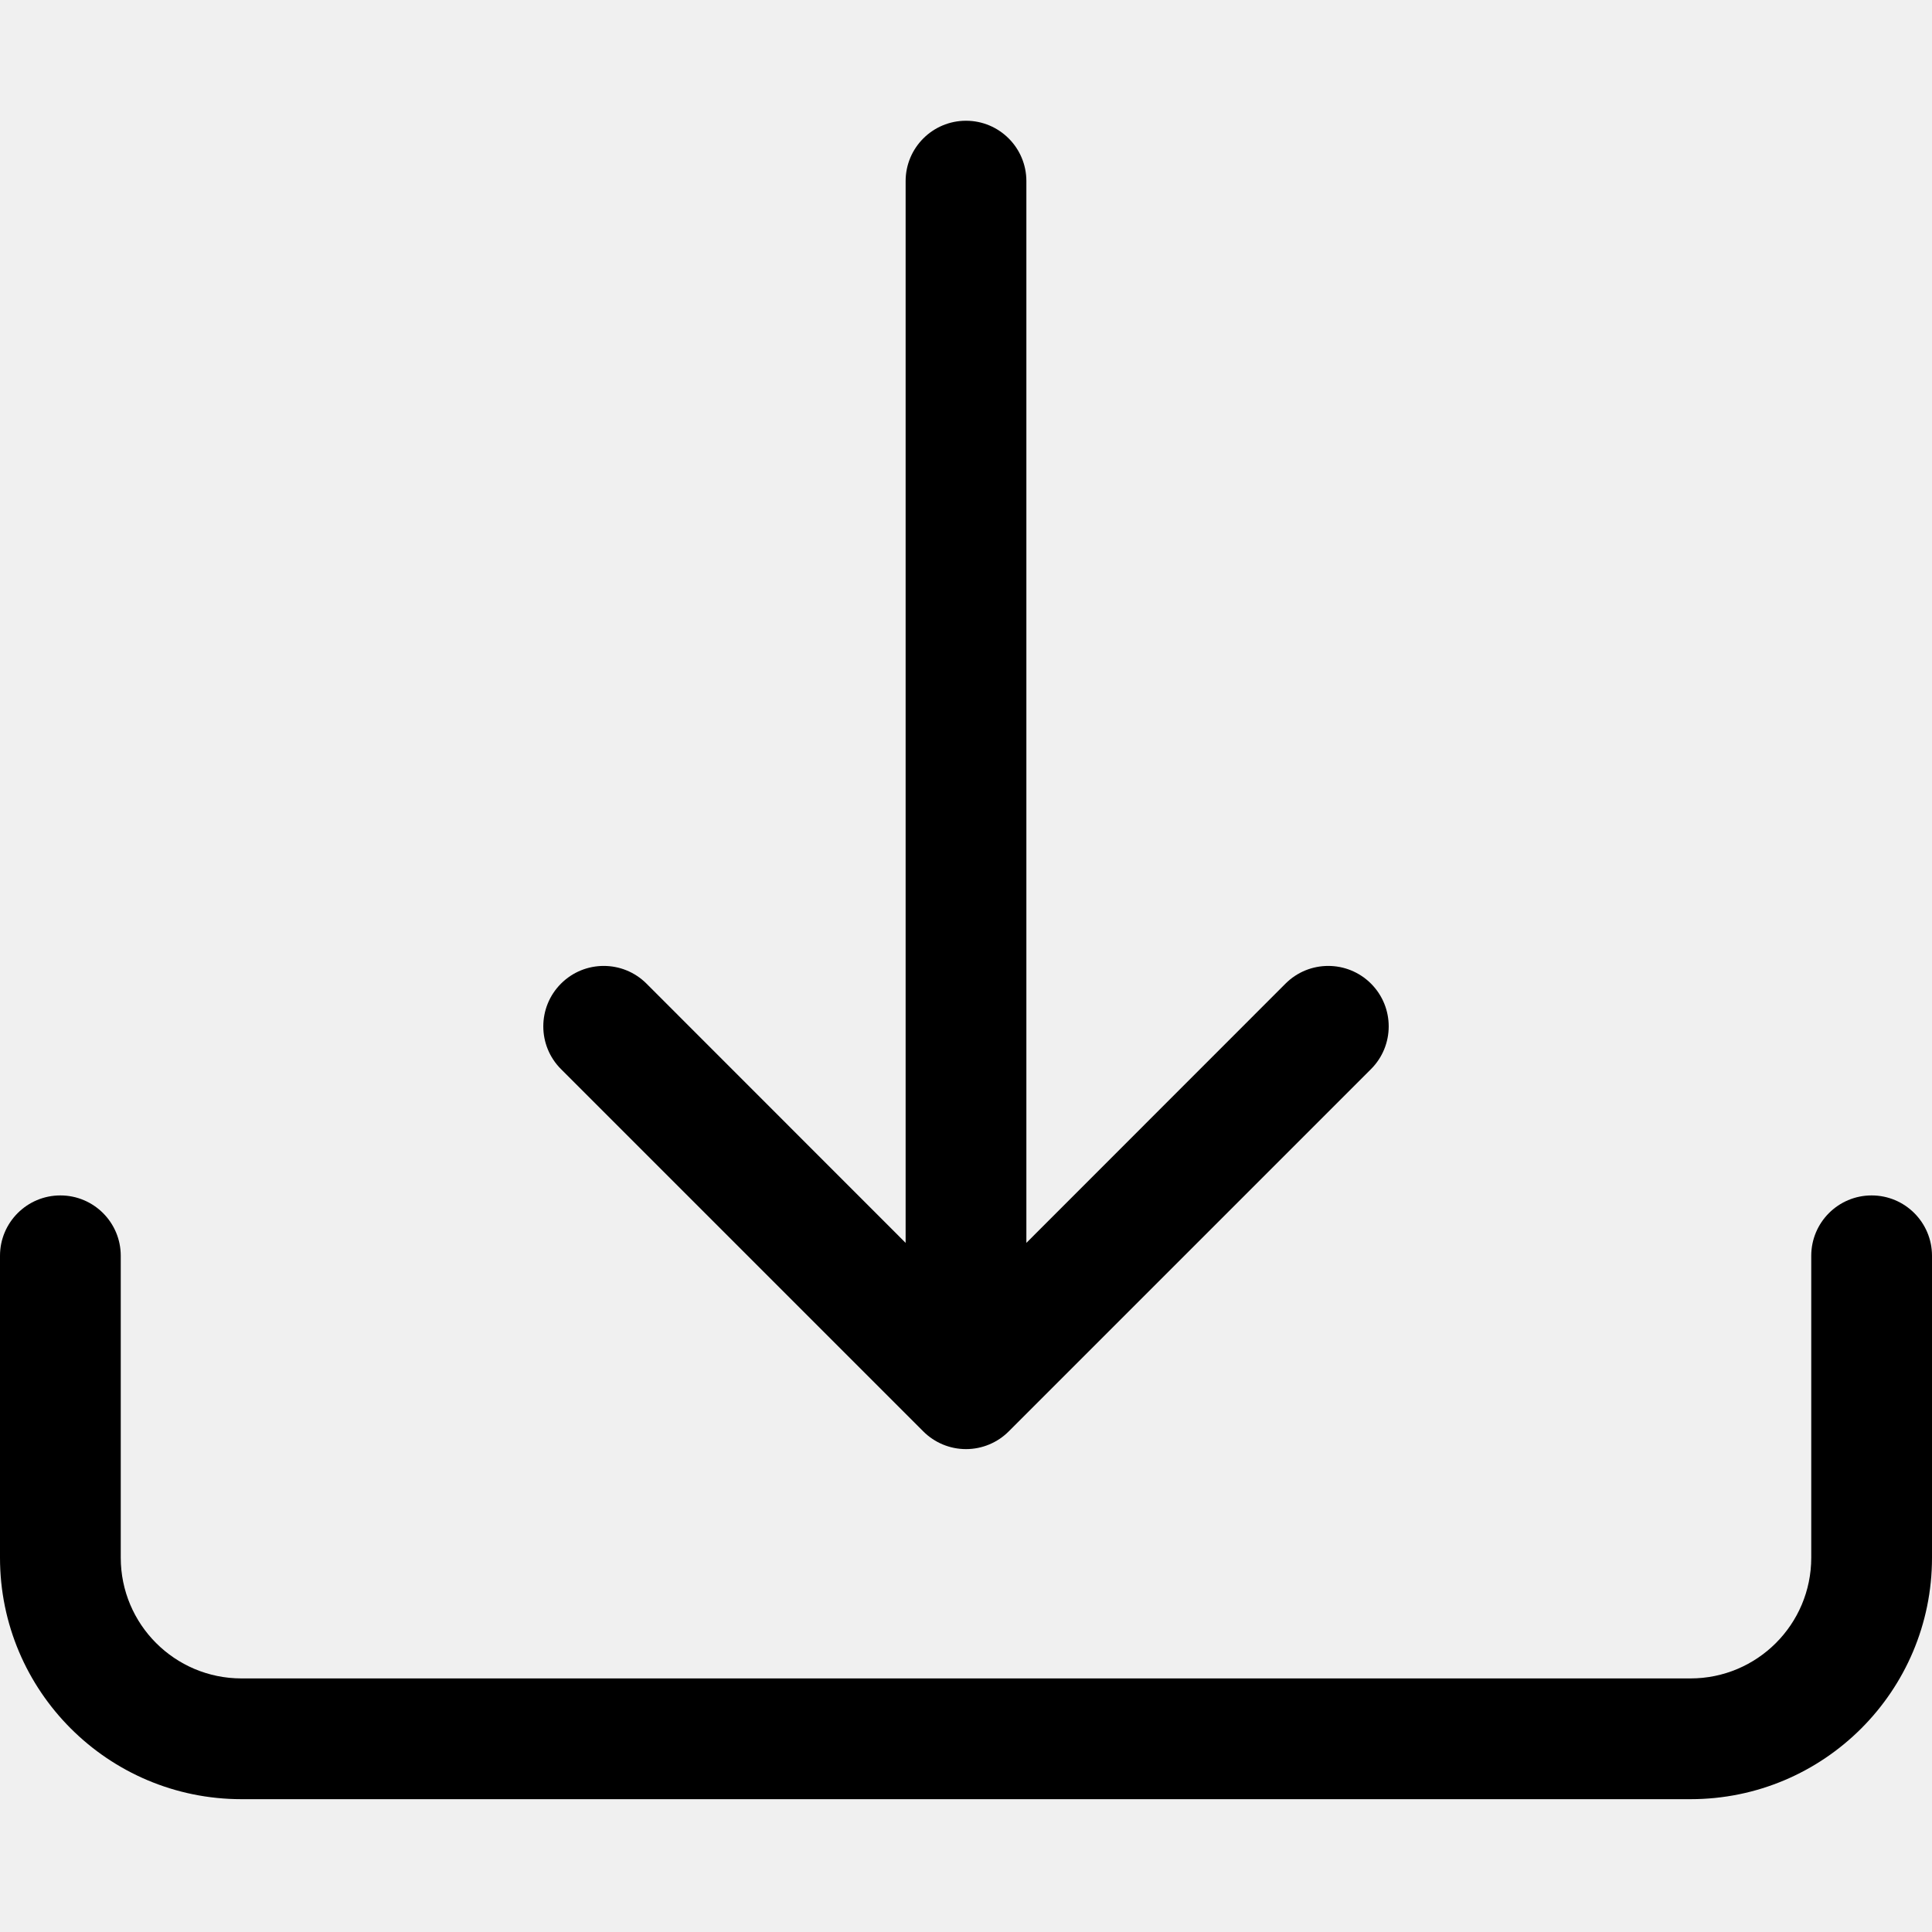
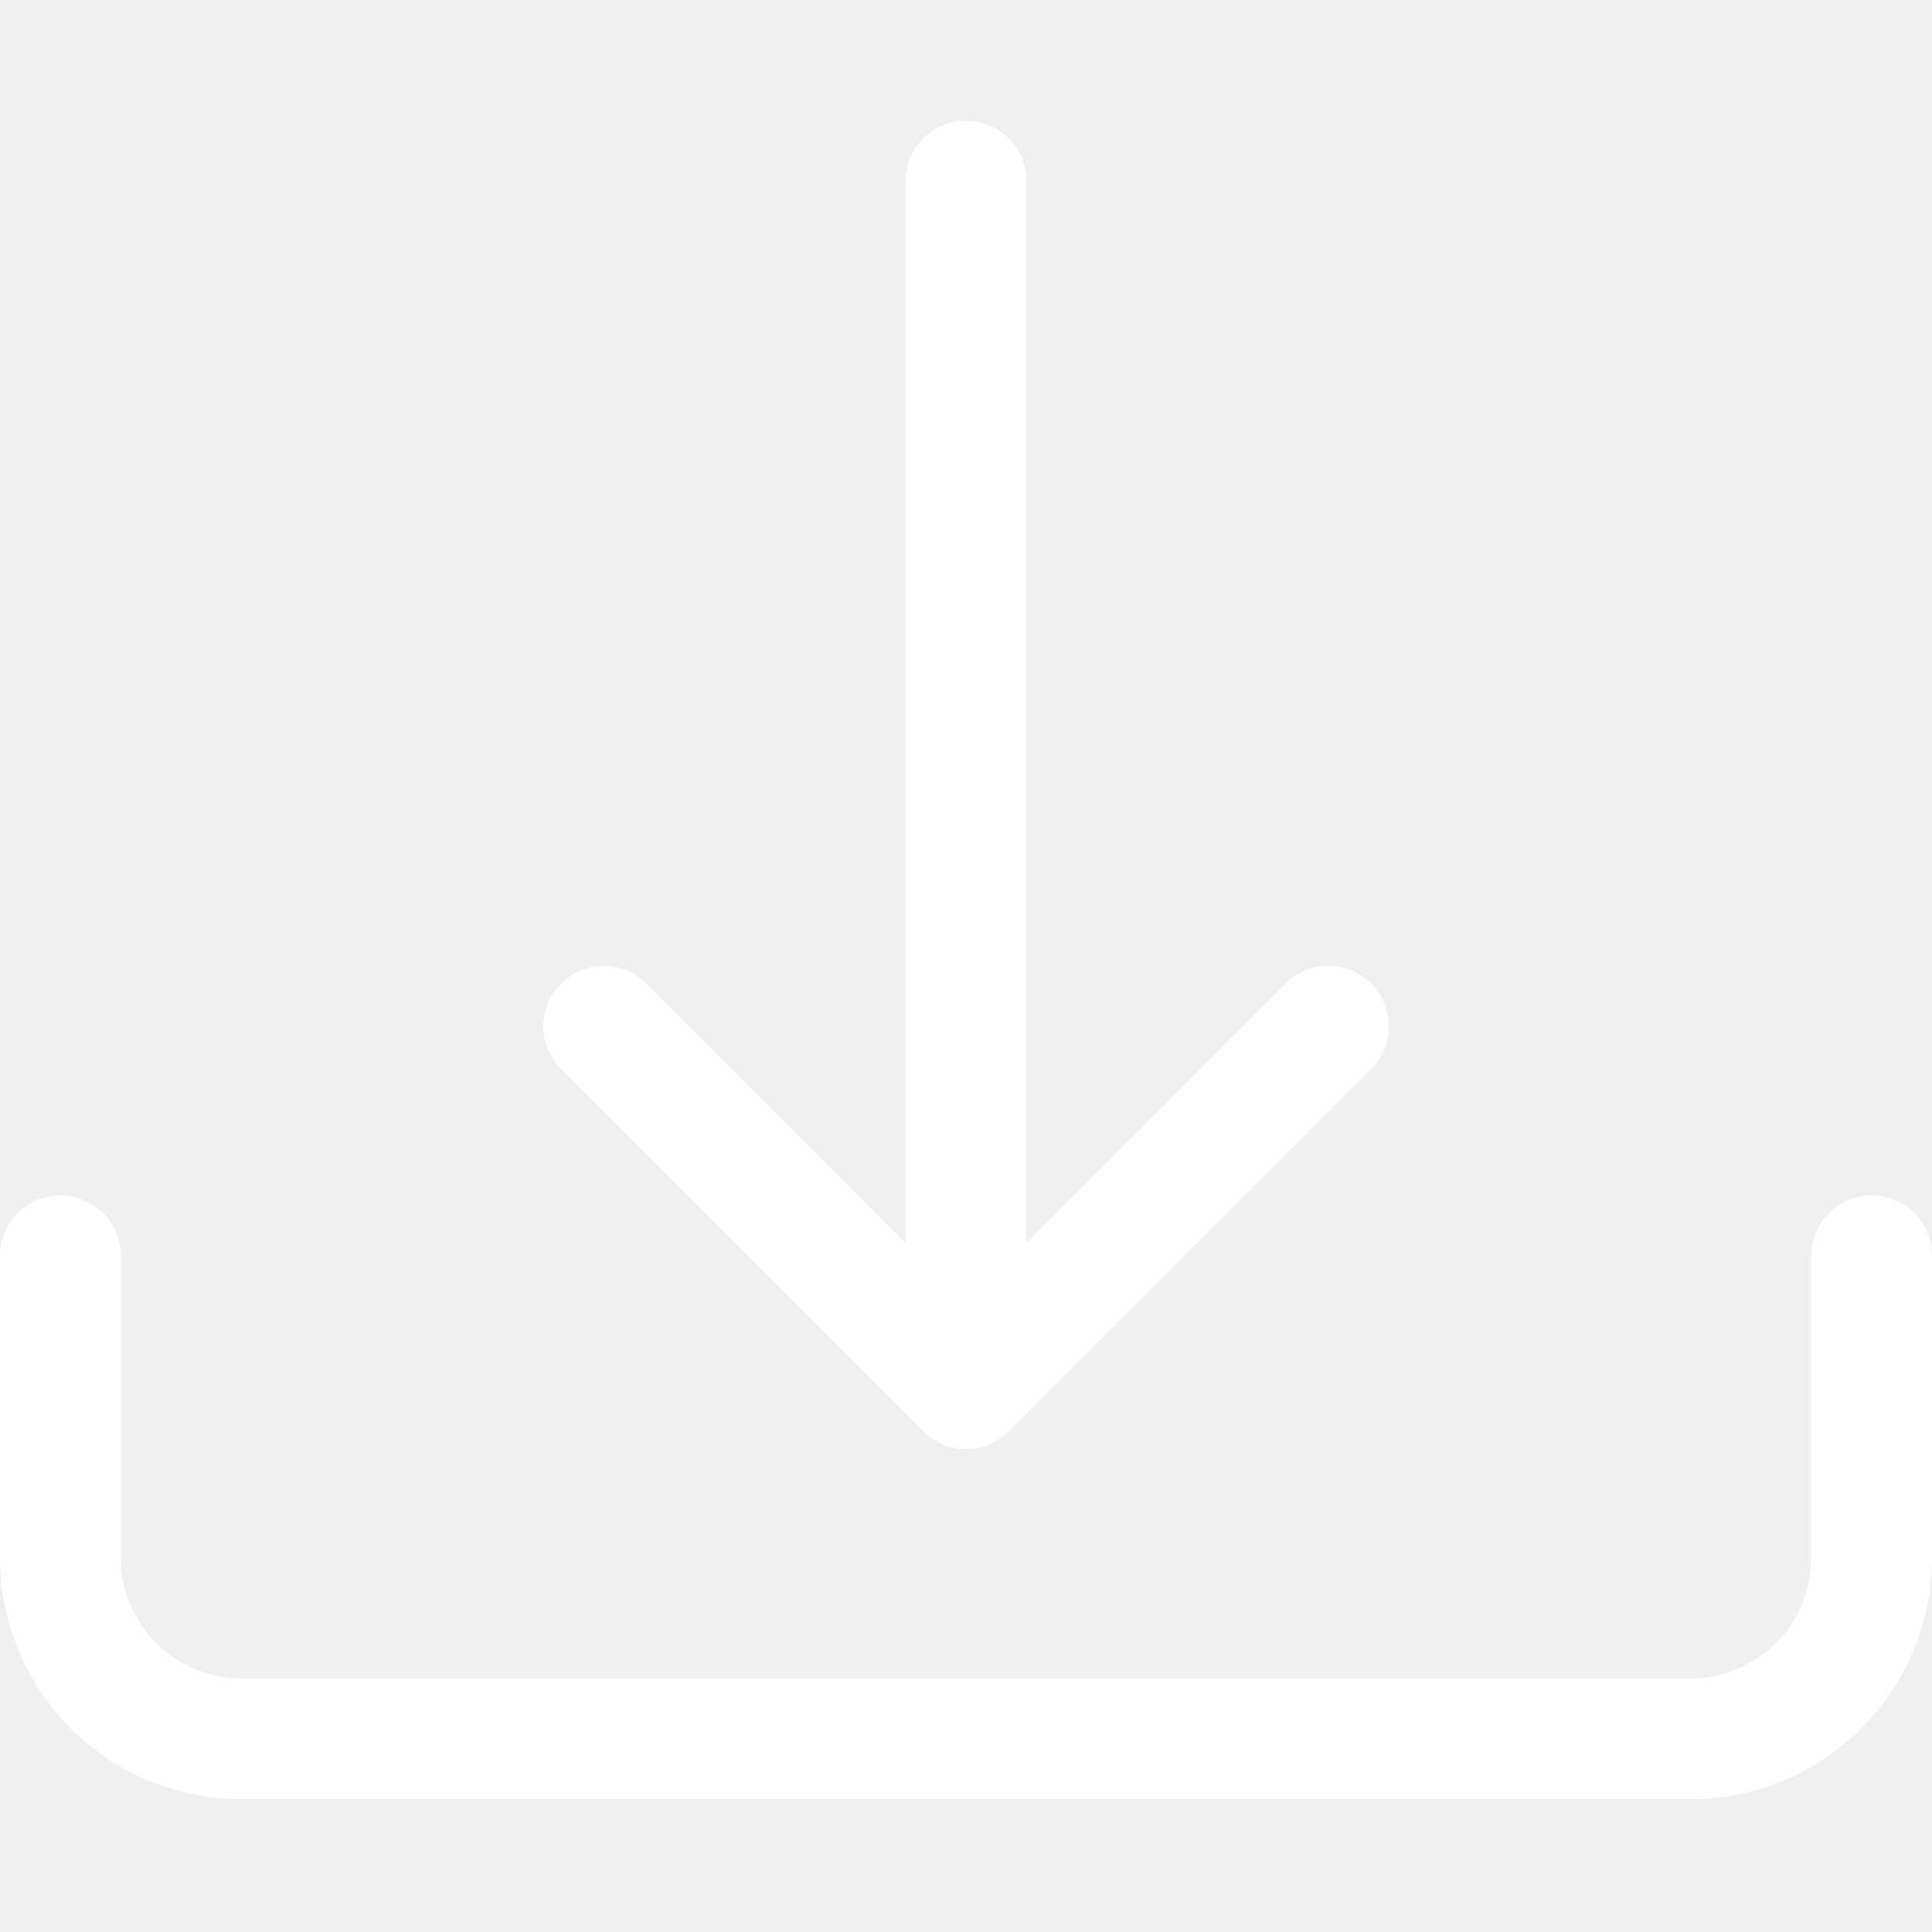
- <svg xmlns="http://www.w3.org/2000/svg" width="16" height="16" fill="currentColor" class="bi bi-download" viewBox="0 0 16 16">
-   <path d="M.5 9.9a.5.5 0 0 1 .5.5v2.5a1 1 0 0 0 1 1h12a1 1 0 0 0 1-1v-2.5a.5.5 0 0 1 1 0v2.5a2 2 0 0 1-2 2H2a2 2 0 0 1-2-2v-2.5a.5.5 0 0 1 .5-.5" />
-   <path d="M7.646 11.854a.5.5 0 0 0 .708 0l3-3a.5.5 0 0 0-.708-.708L8.5 10.293V1.5a.5.5 0 0 0-1 0v8.793L5.354 8.146a.5.5 0 1 0-.708.708l3 3z" />
+ <svg xmlns="http://www.w3.org/2000/svg" width="20" height="20" viewBox="0 0 20 20" fill="none">
+   <path d="M0.625 12.375C0.791 12.375 0.95 12.441 1.067 12.558C1.184 12.675 1.25 12.834 1.25 13V16.125C1.25 16.456 1.382 16.774 1.616 17.009C1.851 17.243 2.168 17.375 2.5 17.375H17.5C17.831 17.375 18.149 17.243 18.384 17.009C18.618 16.774 18.75 16.456 18.75 16.125V13C18.75 12.834 18.816 12.675 18.933 12.558C19.05 12.441 19.209 12.375 19.375 12.375C19.541 12.375 19.7 12.441 19.817 12.558C19.934 12.675 20 12.834 20 13V16.125C20 16.788 19.737 17.424 19.268 17.893C18.799 18.362 18.163 18.625 17.5 18.625H2.5C1.837 18.625 1.201 18.362 0.732 17.893C0.263 17.424 0 16.788 0 16.125V13C0 12.834 0.066 12.675 0.183 12.558C0.3 12.441 0.459 12.375 0.625 12.375Z" fill="white" />
+   <path d="M9.558 14.818C9.616 14.876 9.685 14.922 9.761 14.953C9.836 14.985 9.918 15.001 10 15.001C10.082 15.001 10.164 14.985 10.24 14.953C10.316 14.922 10.384 14.876 10.443 14.818L14.193 11.068C14.31 10.95 14.376 10.791 14.376 10.625C14.376 10.459 14.31 10.3 14.193 10.182C14.075 10.065 13.916 9.999 13.75 9.999C13.584 9.999 13.425 10.065 13.308 10.182L10.625 12.866V1.875C10.625 1.709 10.559 1.55 10.442 1.433C10.325 1.316 10.166 1.25 10 1.25C9.834 1.25 9.675 1.316 9.558 1.433C9.441 1.55 9.375 1.709 9.375 1.875V12.866L6.693 10.182C6.575 10.065 6.416 9.999 6.25 9.999C6.084 9.999 5.925 10.065 5.808 10.182C5.69 10.3 5.624 10.459 5.624 10.625C5.624 10.791 5.69 10.95 5.808 11.068L9.558 14.818Z" fill="white" />
</svg>
